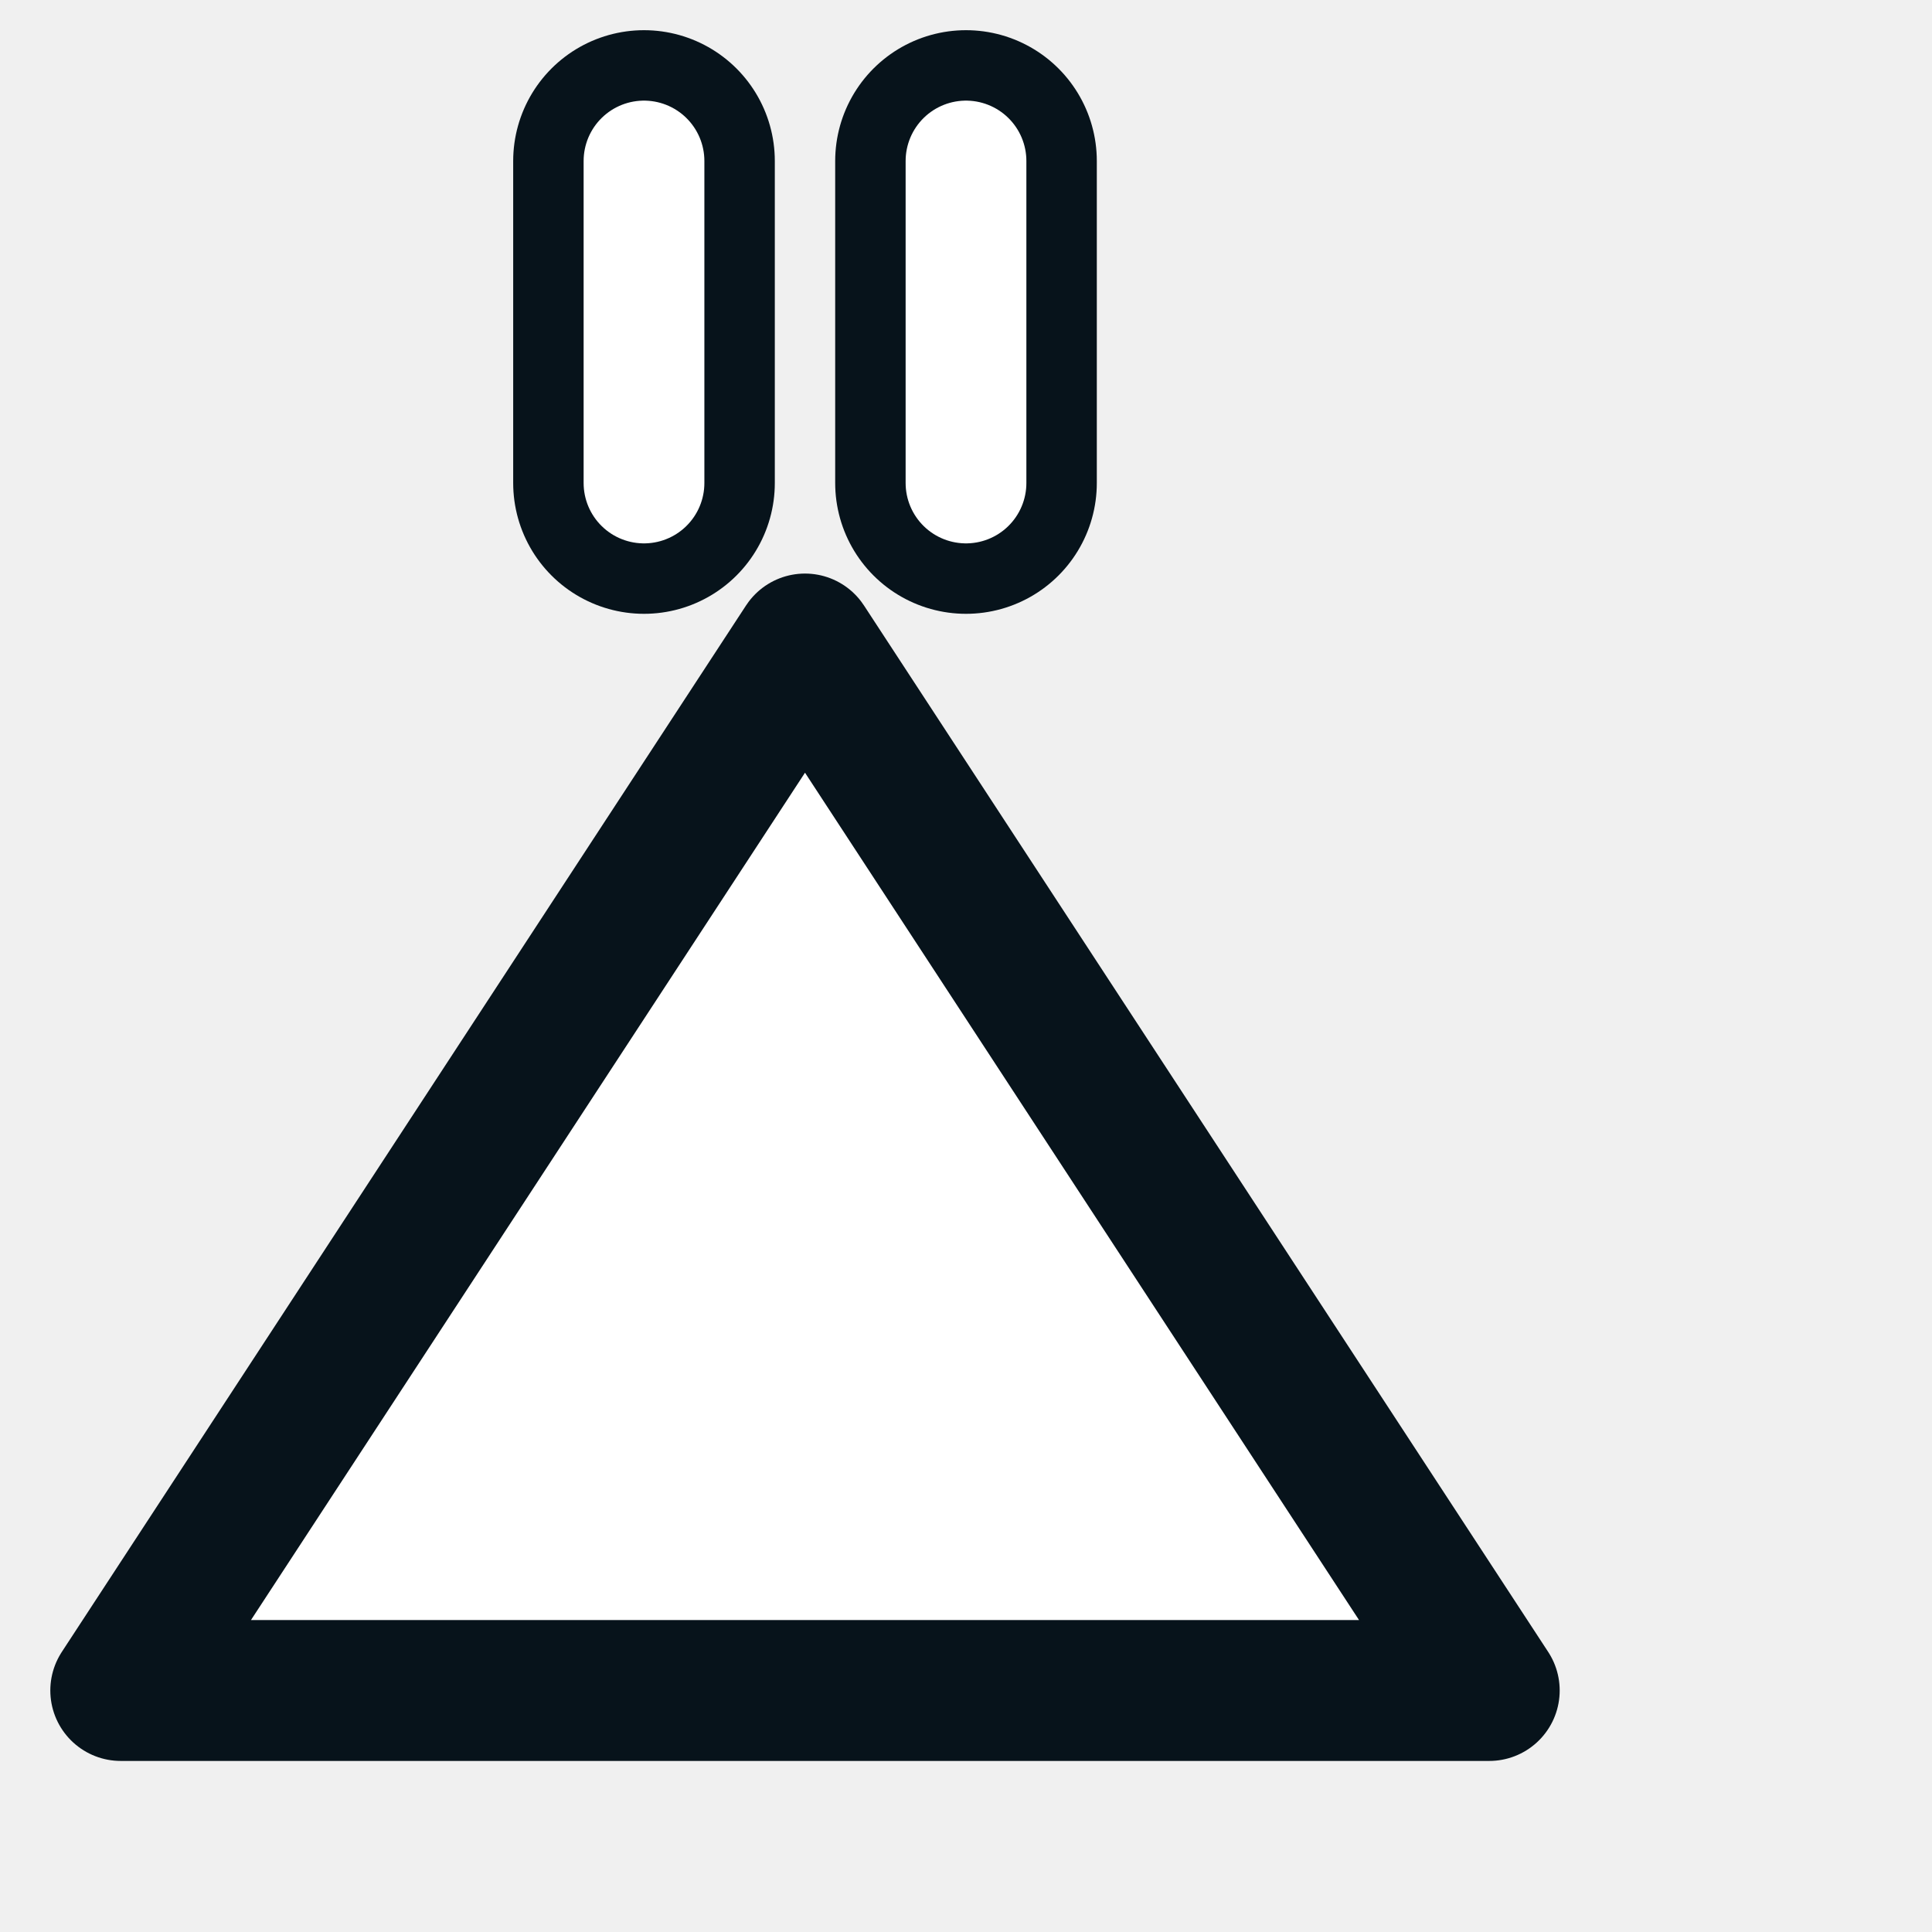
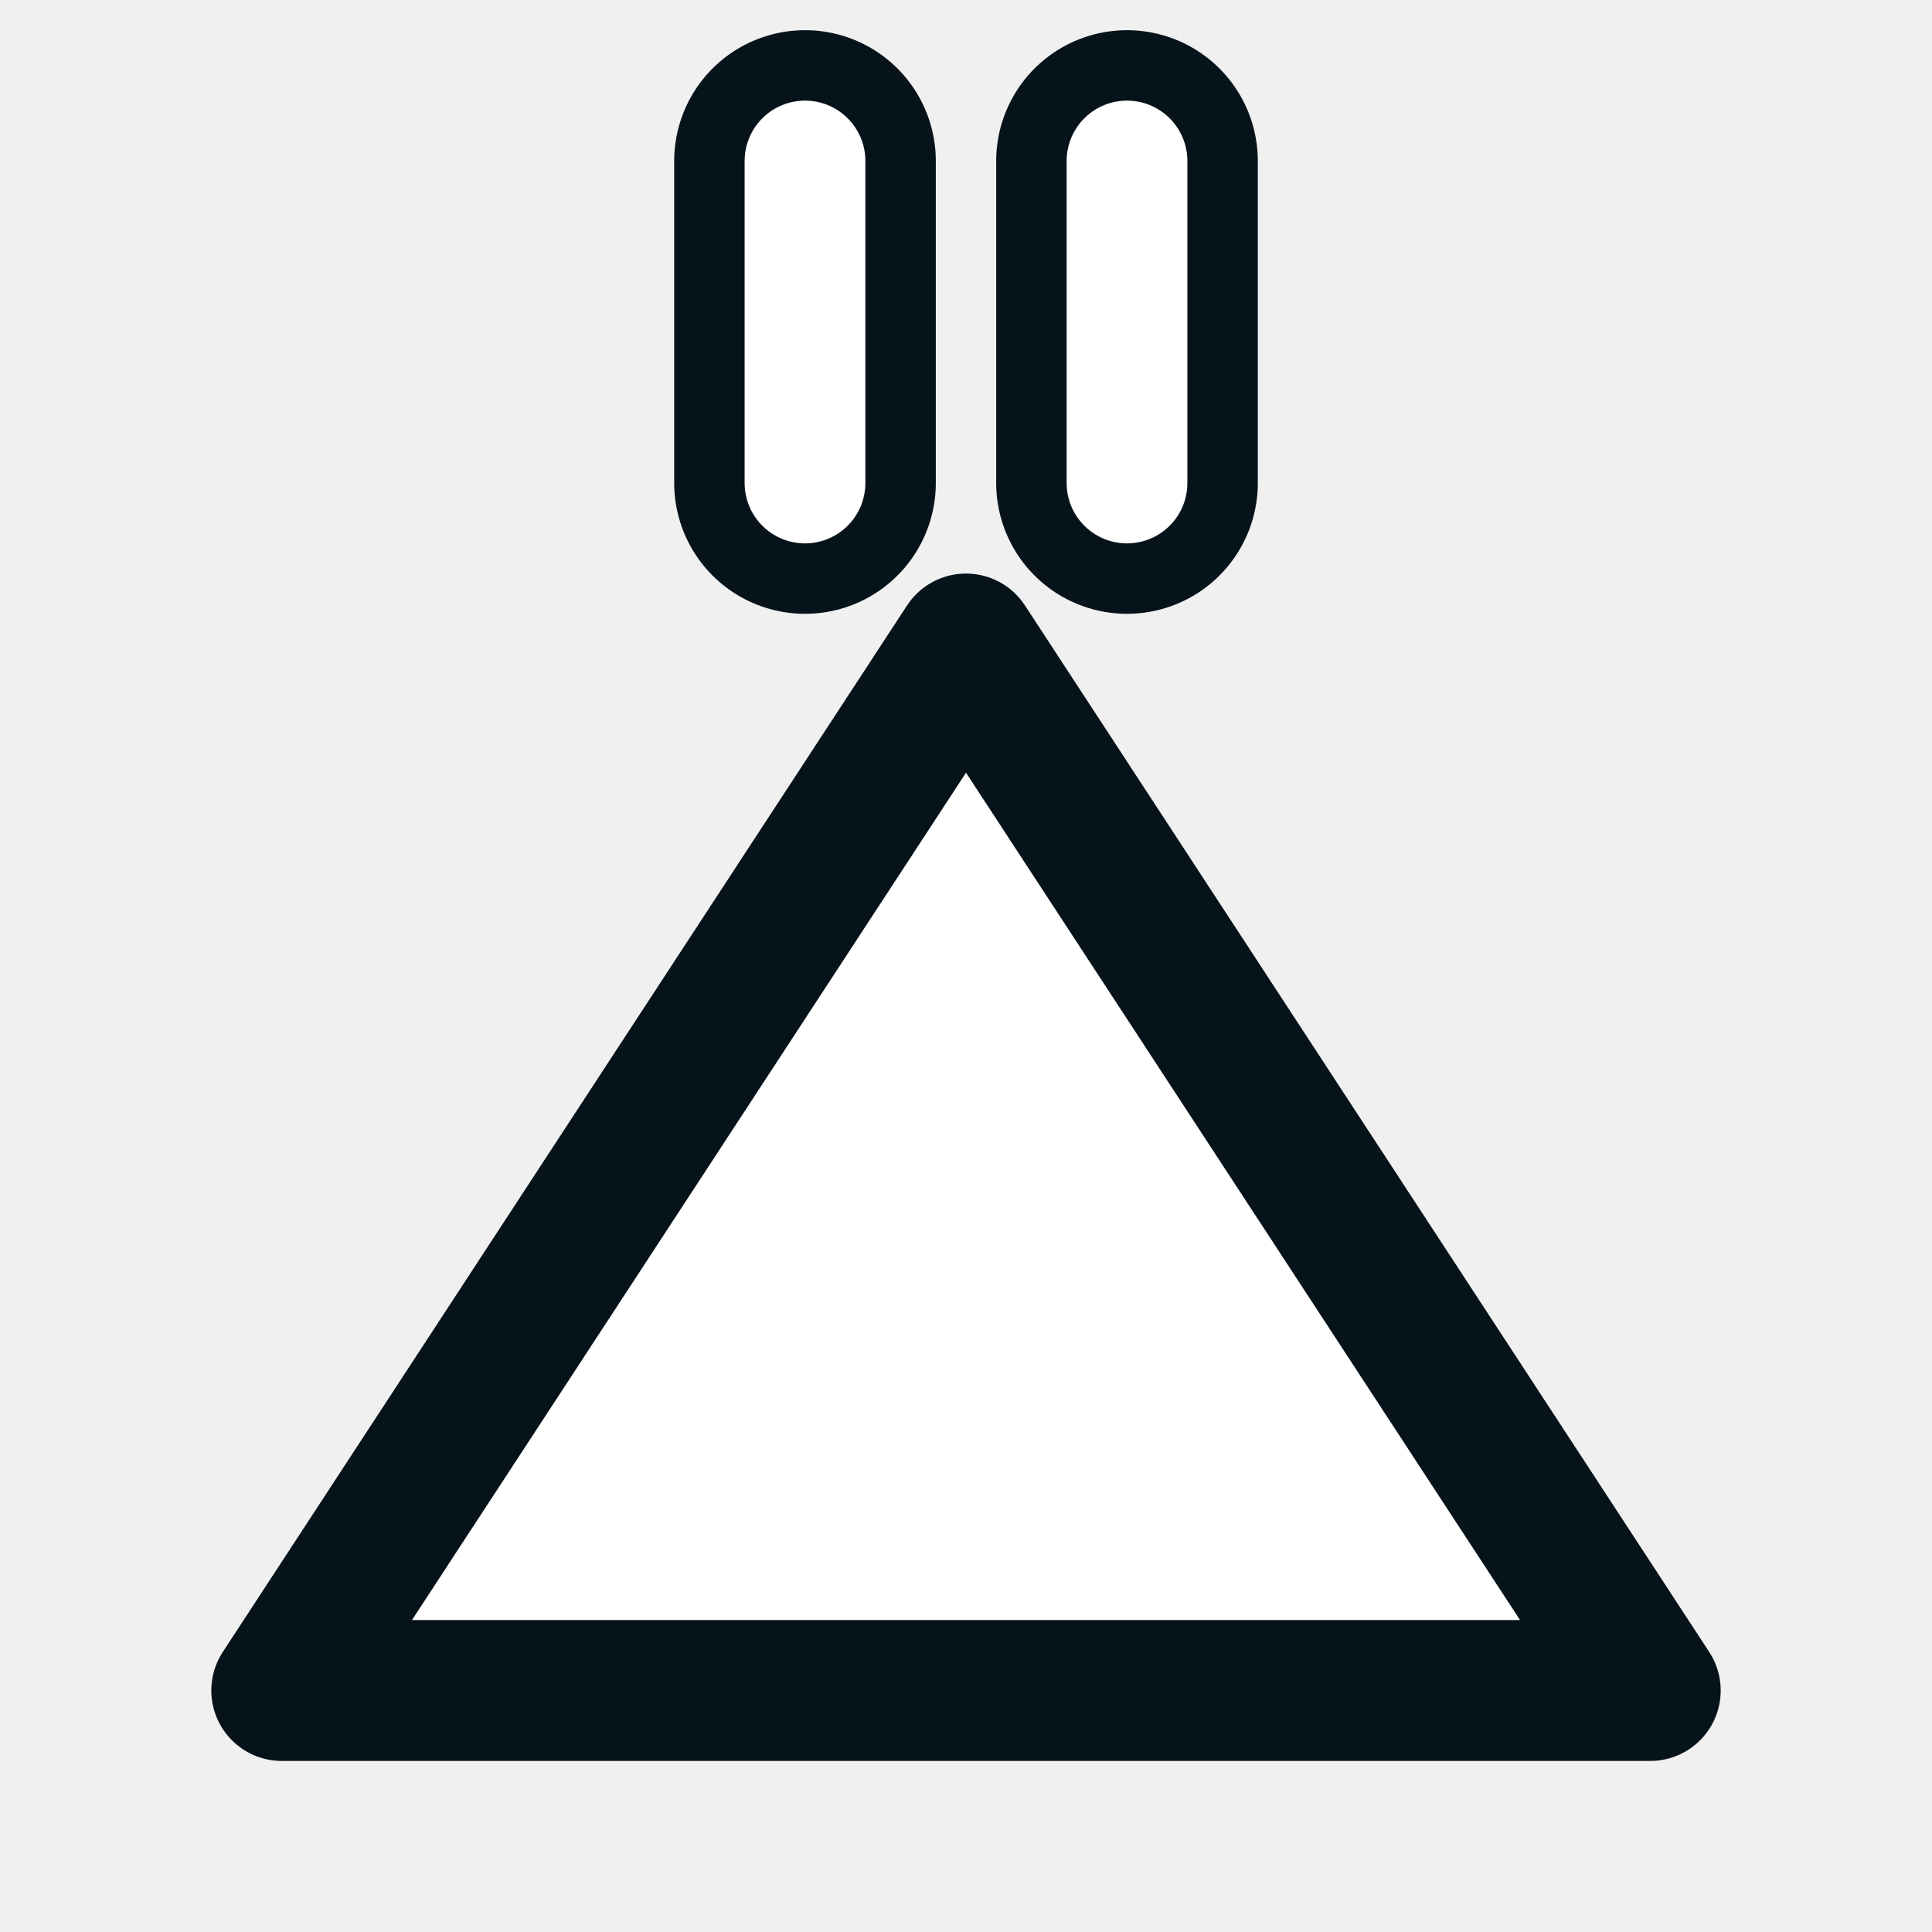
<svg xmlns="http://www.w3.org/2000/svg" width="48" height="48" viewBox="0 0 48 48">
-   <path d="M20 16 37 42H3Z" fill="#ffffff" stroke="#07131b" stroke-width="3.5" stroke-linejoin="round" />
-   <g fill="none" stroke-linecap="round" stroke-linejoin="round">
-     <g stroke="#07131b" stroke-width="6.5">
-       <path d="M16 4v8m8-8v8" />
-     </g>
-     <g stroke="#ffffff" stroke-width="3">
-       <path d="M16 4v8m8-8v8" />
+   <g transform="translate(4 0)">
+     <path d="M20 16 37 42H3Z" fill="#ffffff" stroke="#07131b" stroke-width="3.5" stroke-linejoin="round" />
+     <g fill="none" stroke-linecap="round" stroke-linejoin="round">
+       <g stroke="#07131b" stroke-width="6.5">
+         <path d="M16 4v8m8-8v8" />
+       </g>
+       <g stroke="#ffffff" stroke-width="3">
+         <path d="M16 4v8m8-8v8" />
+       </g>
    </g>
  </g>
</svg>
